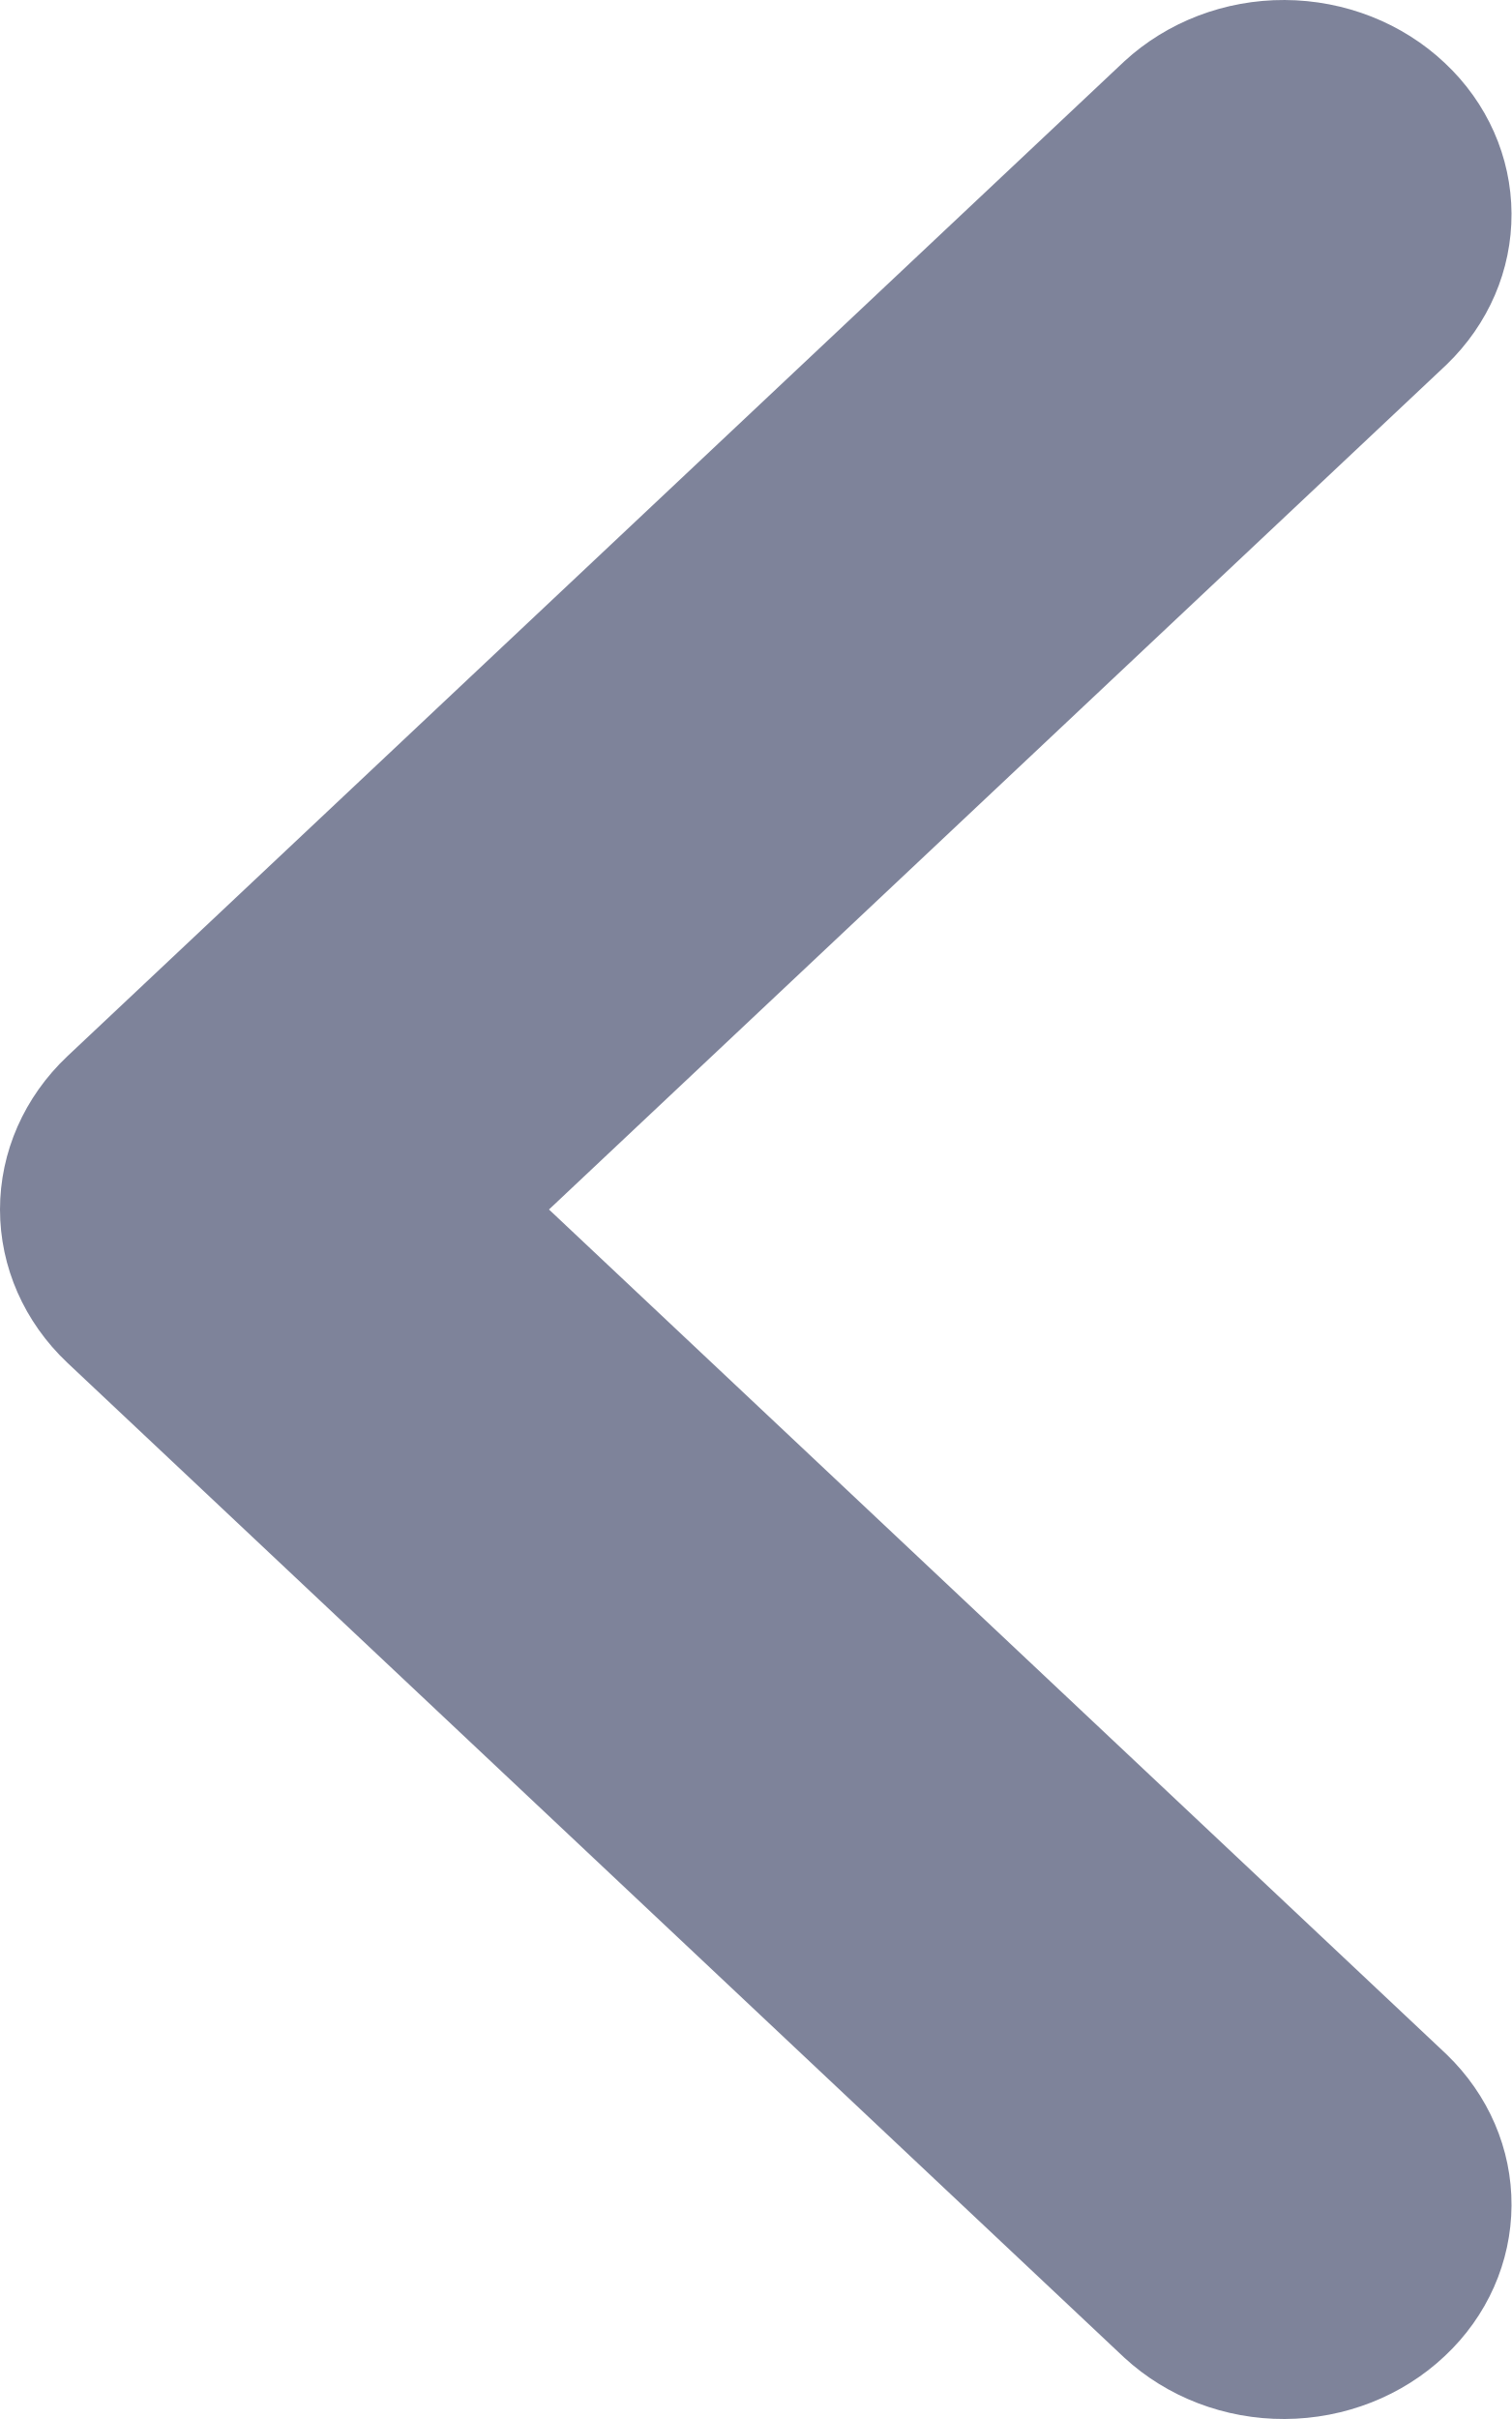
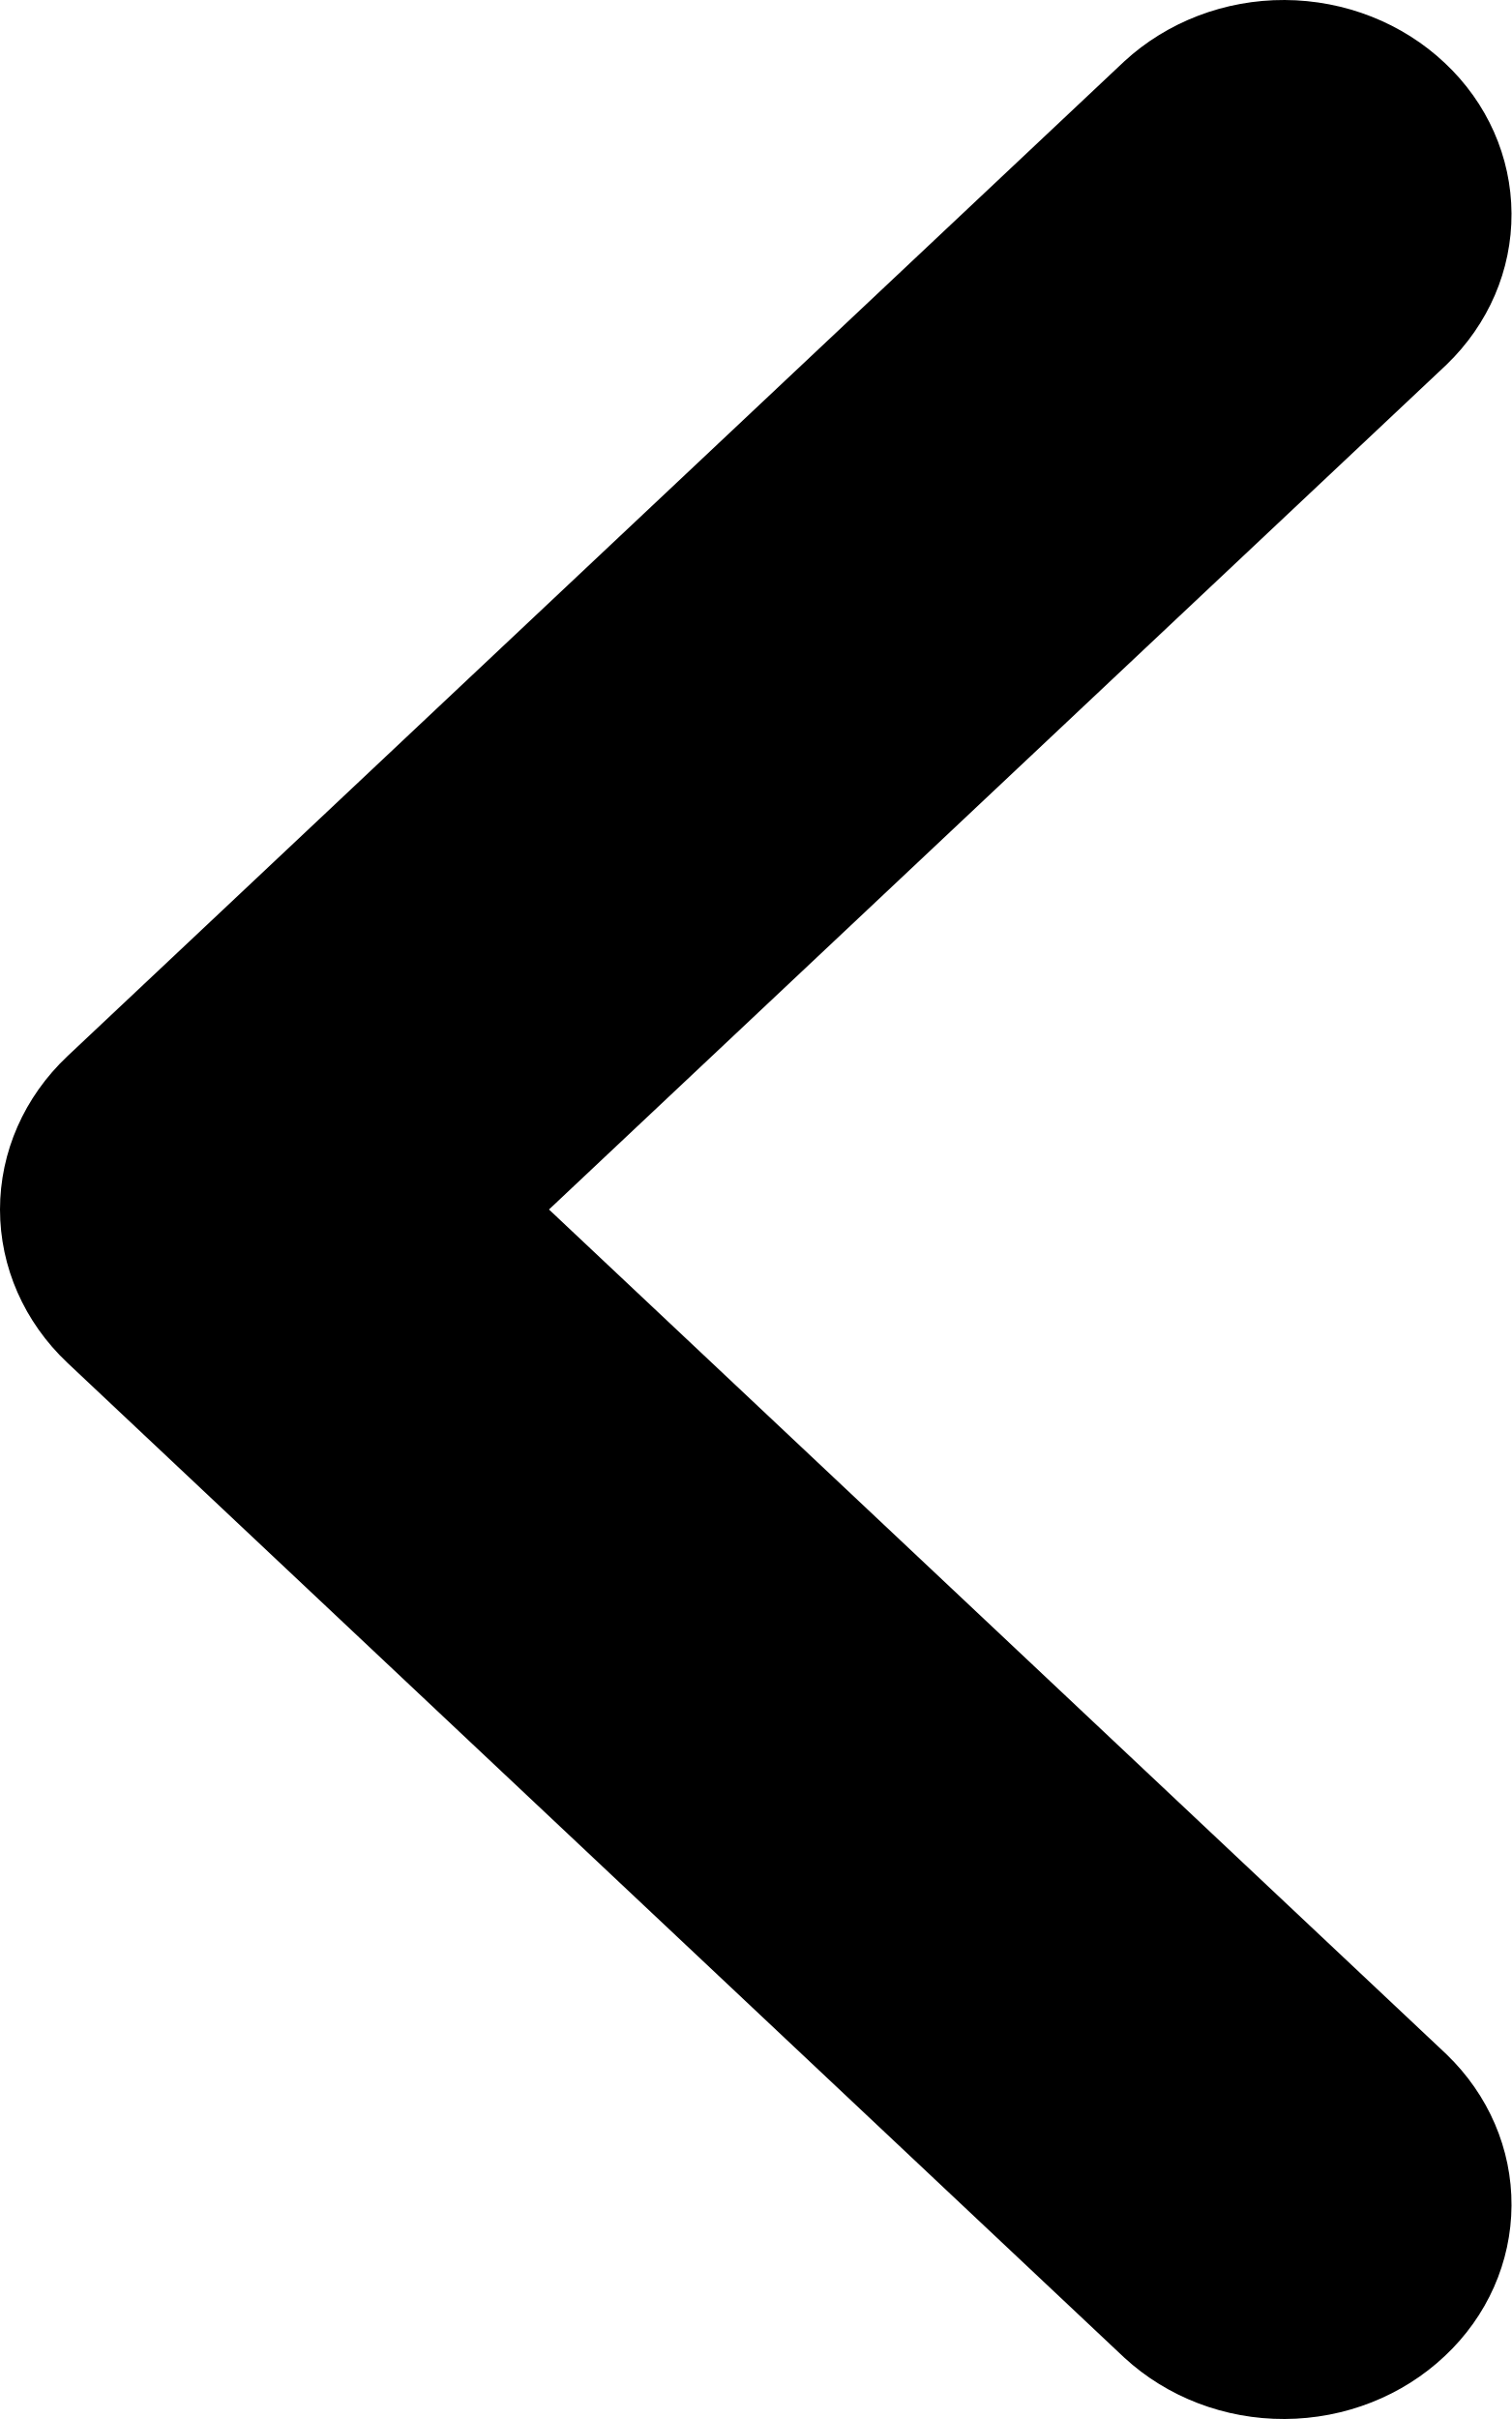
- <svg xmlns="http://www.w3.org/2000/svg" width="5" height="8" viewBox="0 0 5 8" fill="none">
-   <path fill-rule="evenodd" clip-rule="evenodd" d="M0.223 3.493C0.08 3.628 0 3.81 0 4C0 4.19 0.08 4.372 0.223 4.507L3.719 7.797C3.861 7.928 4.052 8.001 4.25 8C4.449 7.999 4.639 7.924 4.779 7.792C4.92 7.66 4.999 7.481 5 7.294C5.001 7.107 4.924 6.928 4.785 6.794L1.816 4L4.785 1.206C4.924 1.072 5.001 0.893 5 0.706C4.999 0.519 4.92 0.34 4.779 0.208C4.639 0.076 4.449 0.001 4.25 9.05896e-06C4.052 -0.001 3.861 0.072 3.719 0.203L0.223 3.493Z" fill="#7E839A" />
+ <svg xmlns="http://www.w3.org/2000/svg" width="5" height="8" viewBox="0 0 5 8" fill="currentColor">
+   <path fill-rule="evenodd" clip-rule="evenodd" d="M0.223 3.493C0.08 3.628 0 3.81 0 4C0 4.19 0.08 4.372 0.223 4.507L3.719 7.797C3.861 7.928 4.052 8.001 4.25 8C4.449 7.999 4.639 7.924 4.779 7.792C4.92 7.66 4.999 7.481 5 7.294C5.001 7.107 4.924 6.928 4.785 6.794L1.816 4L4.785 1.206C4.924 1.072 5.001 0.893 5 0.706C4.999 0.519 4.92 0.34 4.779 0.208C4.639 0.076 4.449 0.001 4.25 9.05896e-06C4.052 -0.001 3.861 0.072 3.719 0.203L0.223 3.493Z" fill="currentColor" />
</svg>
